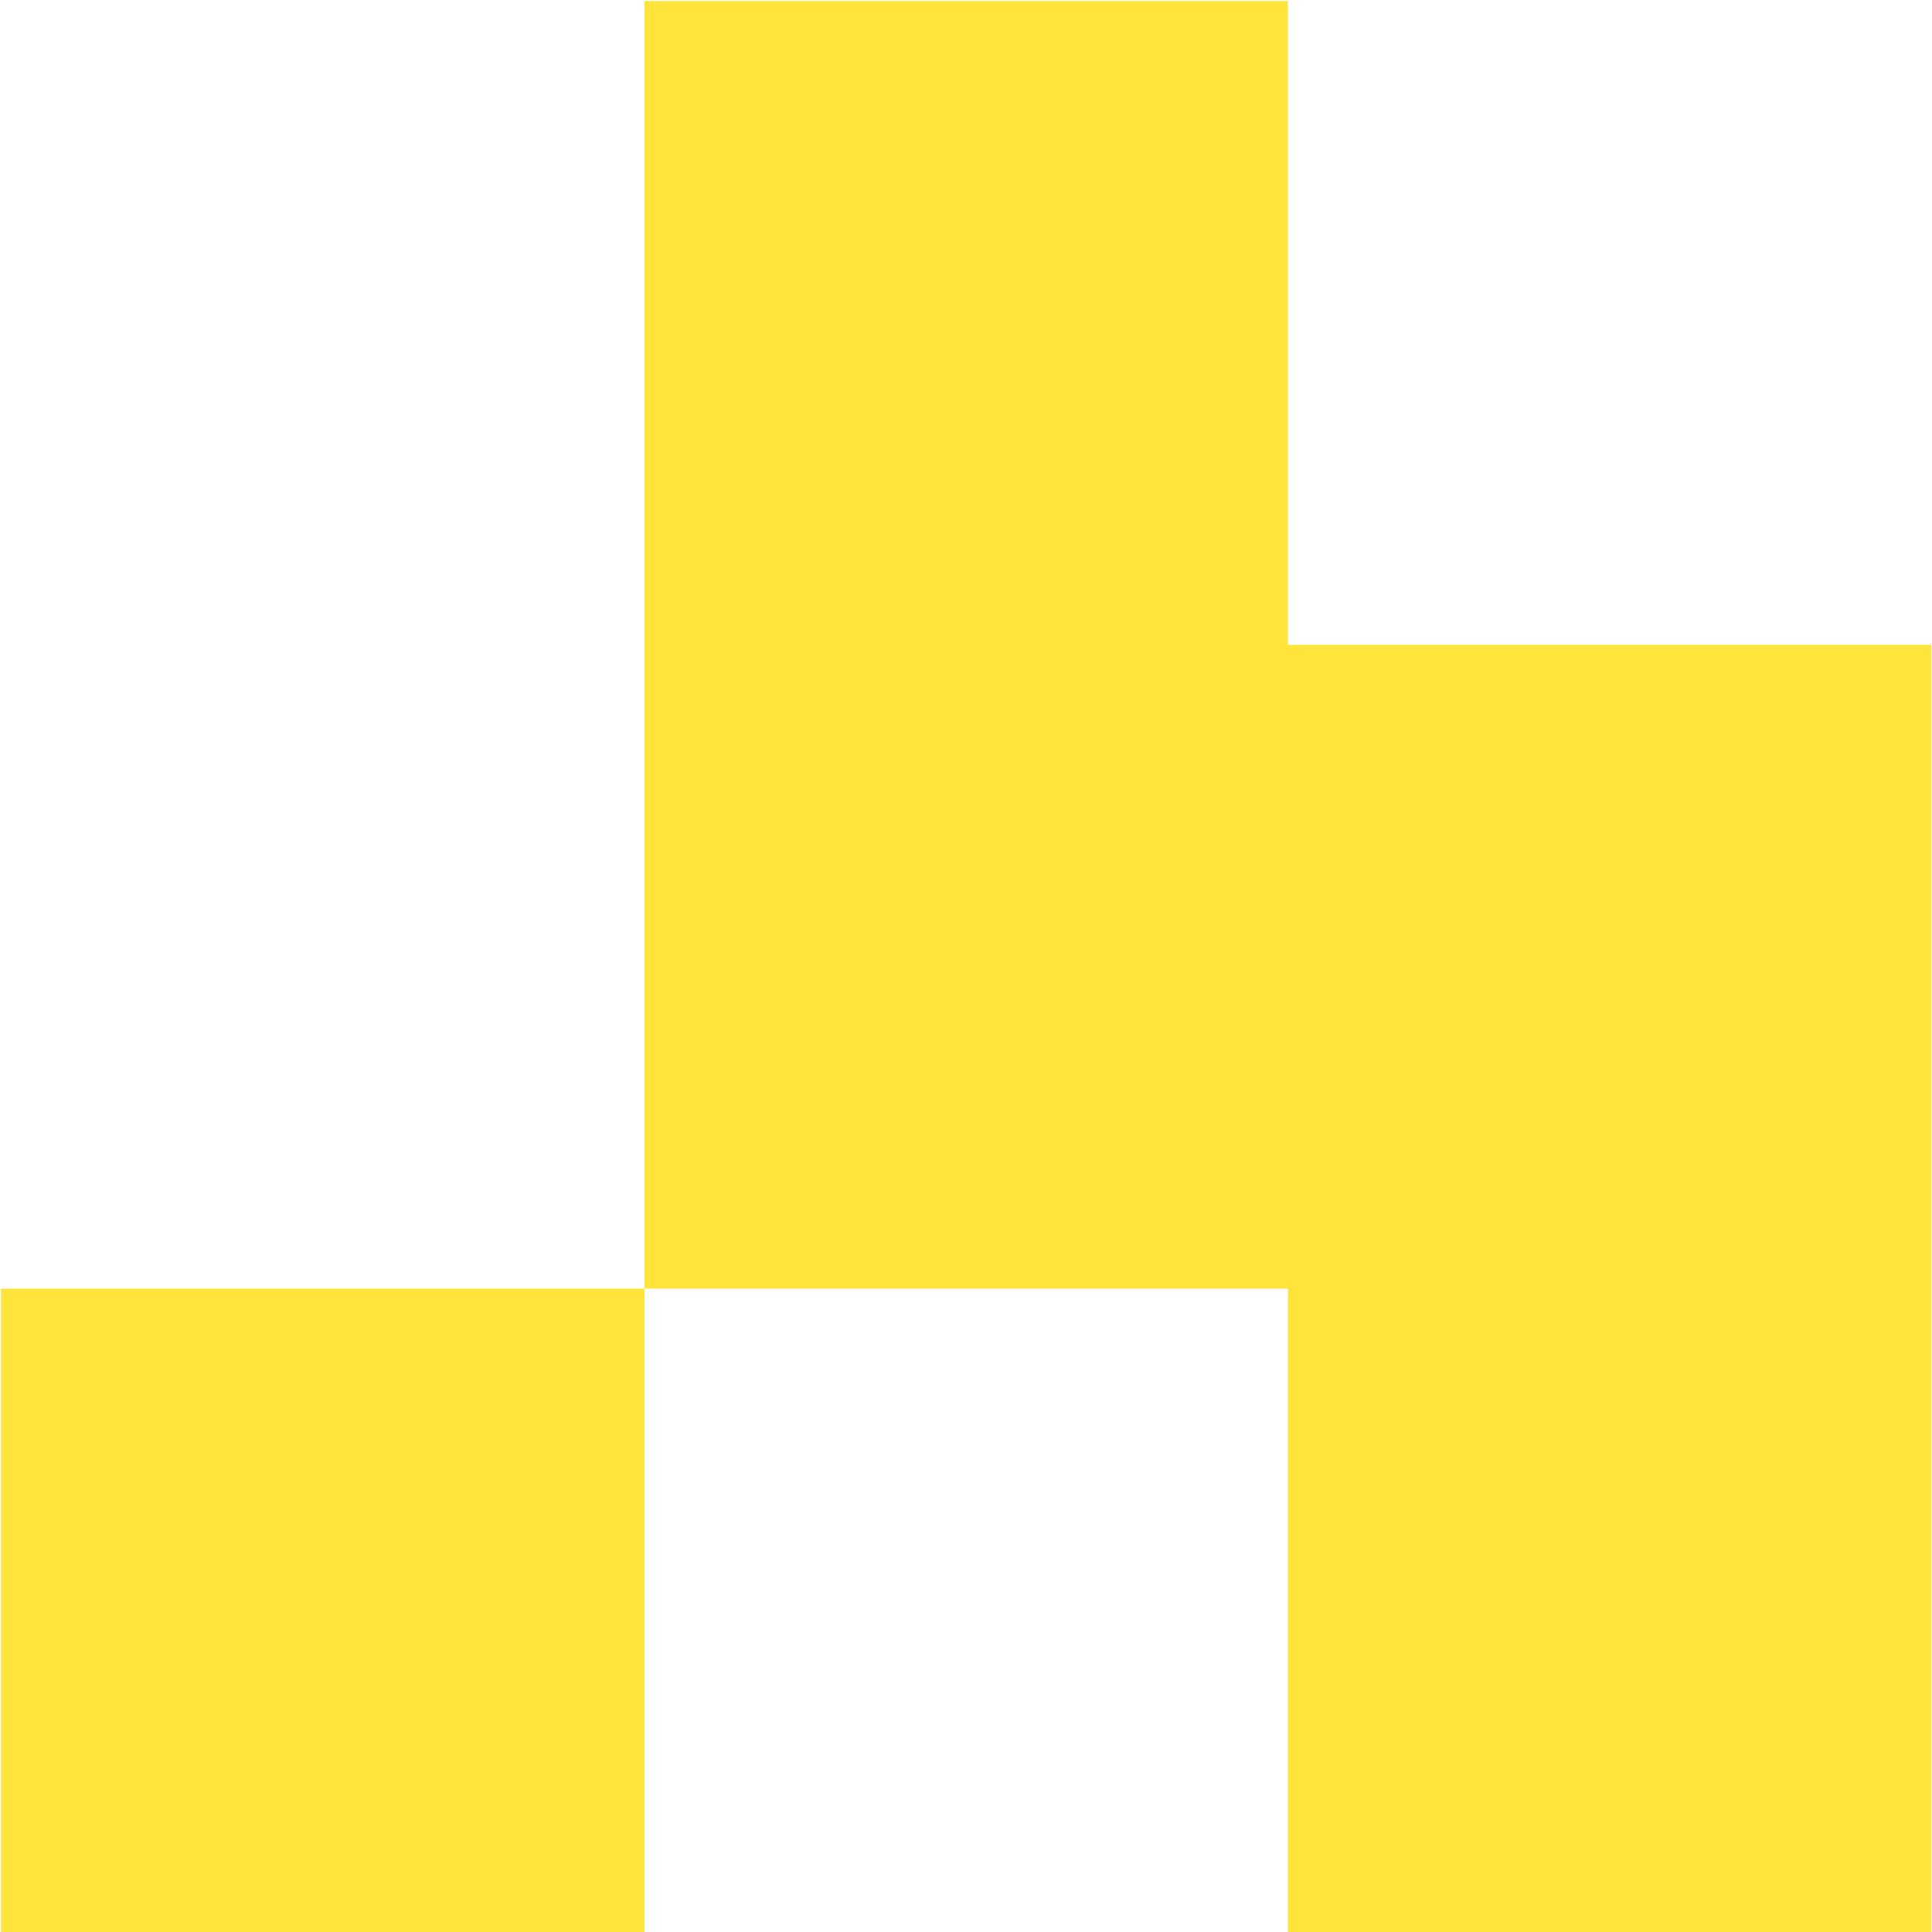
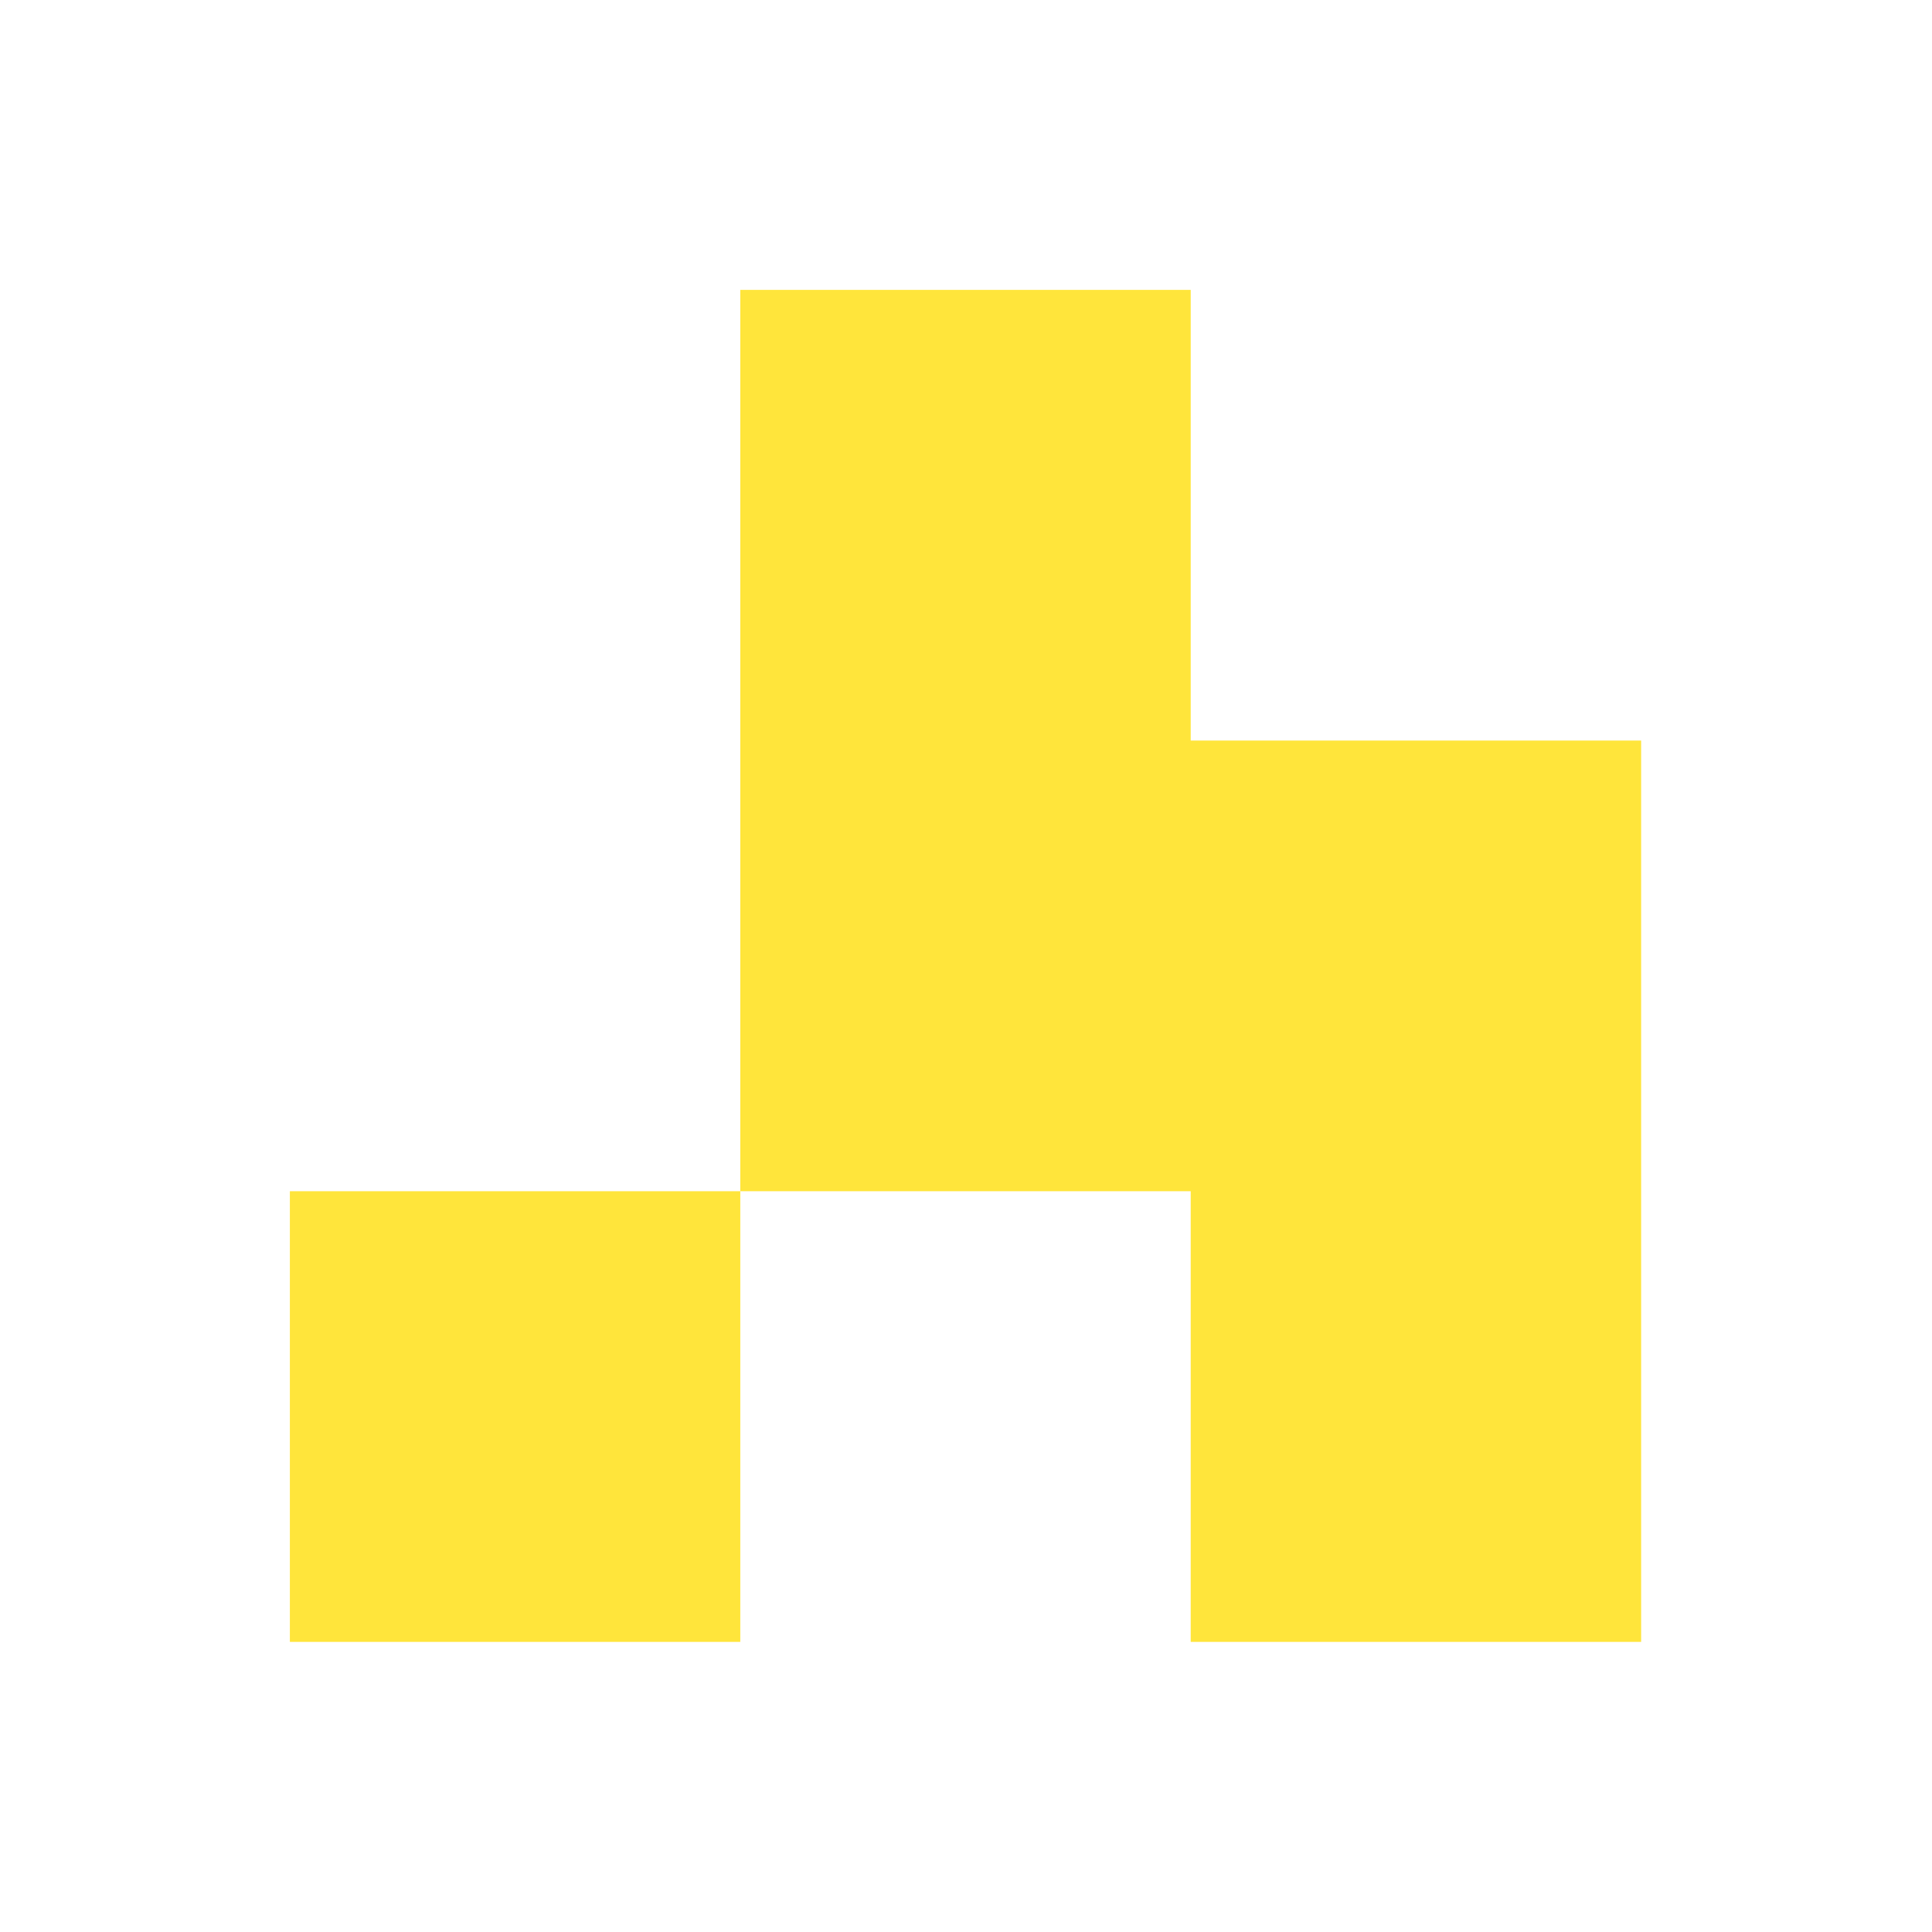
- <svg xmlns="http://www.w3.org/2000/svg" width="1099" height="1099" viewBox="357 359 1099 1099" fill="none">
+ <svg xmlns="http://www.w3.org/2000/svg" width="1570" height="1570" viewBox="122 124 1570 1570" fill="none">
  <path fill-rule="evenodd" clip-rule="evenodd" d="M723.58 1458.25H357.555V1092.02H723.58V1458.25ZM1089.6 725.795H1455.63V1458.25H1089.6V1092.02H723.58V359.568H1089.6V725.795Z" fill="#FFE53B" />
</svg>
